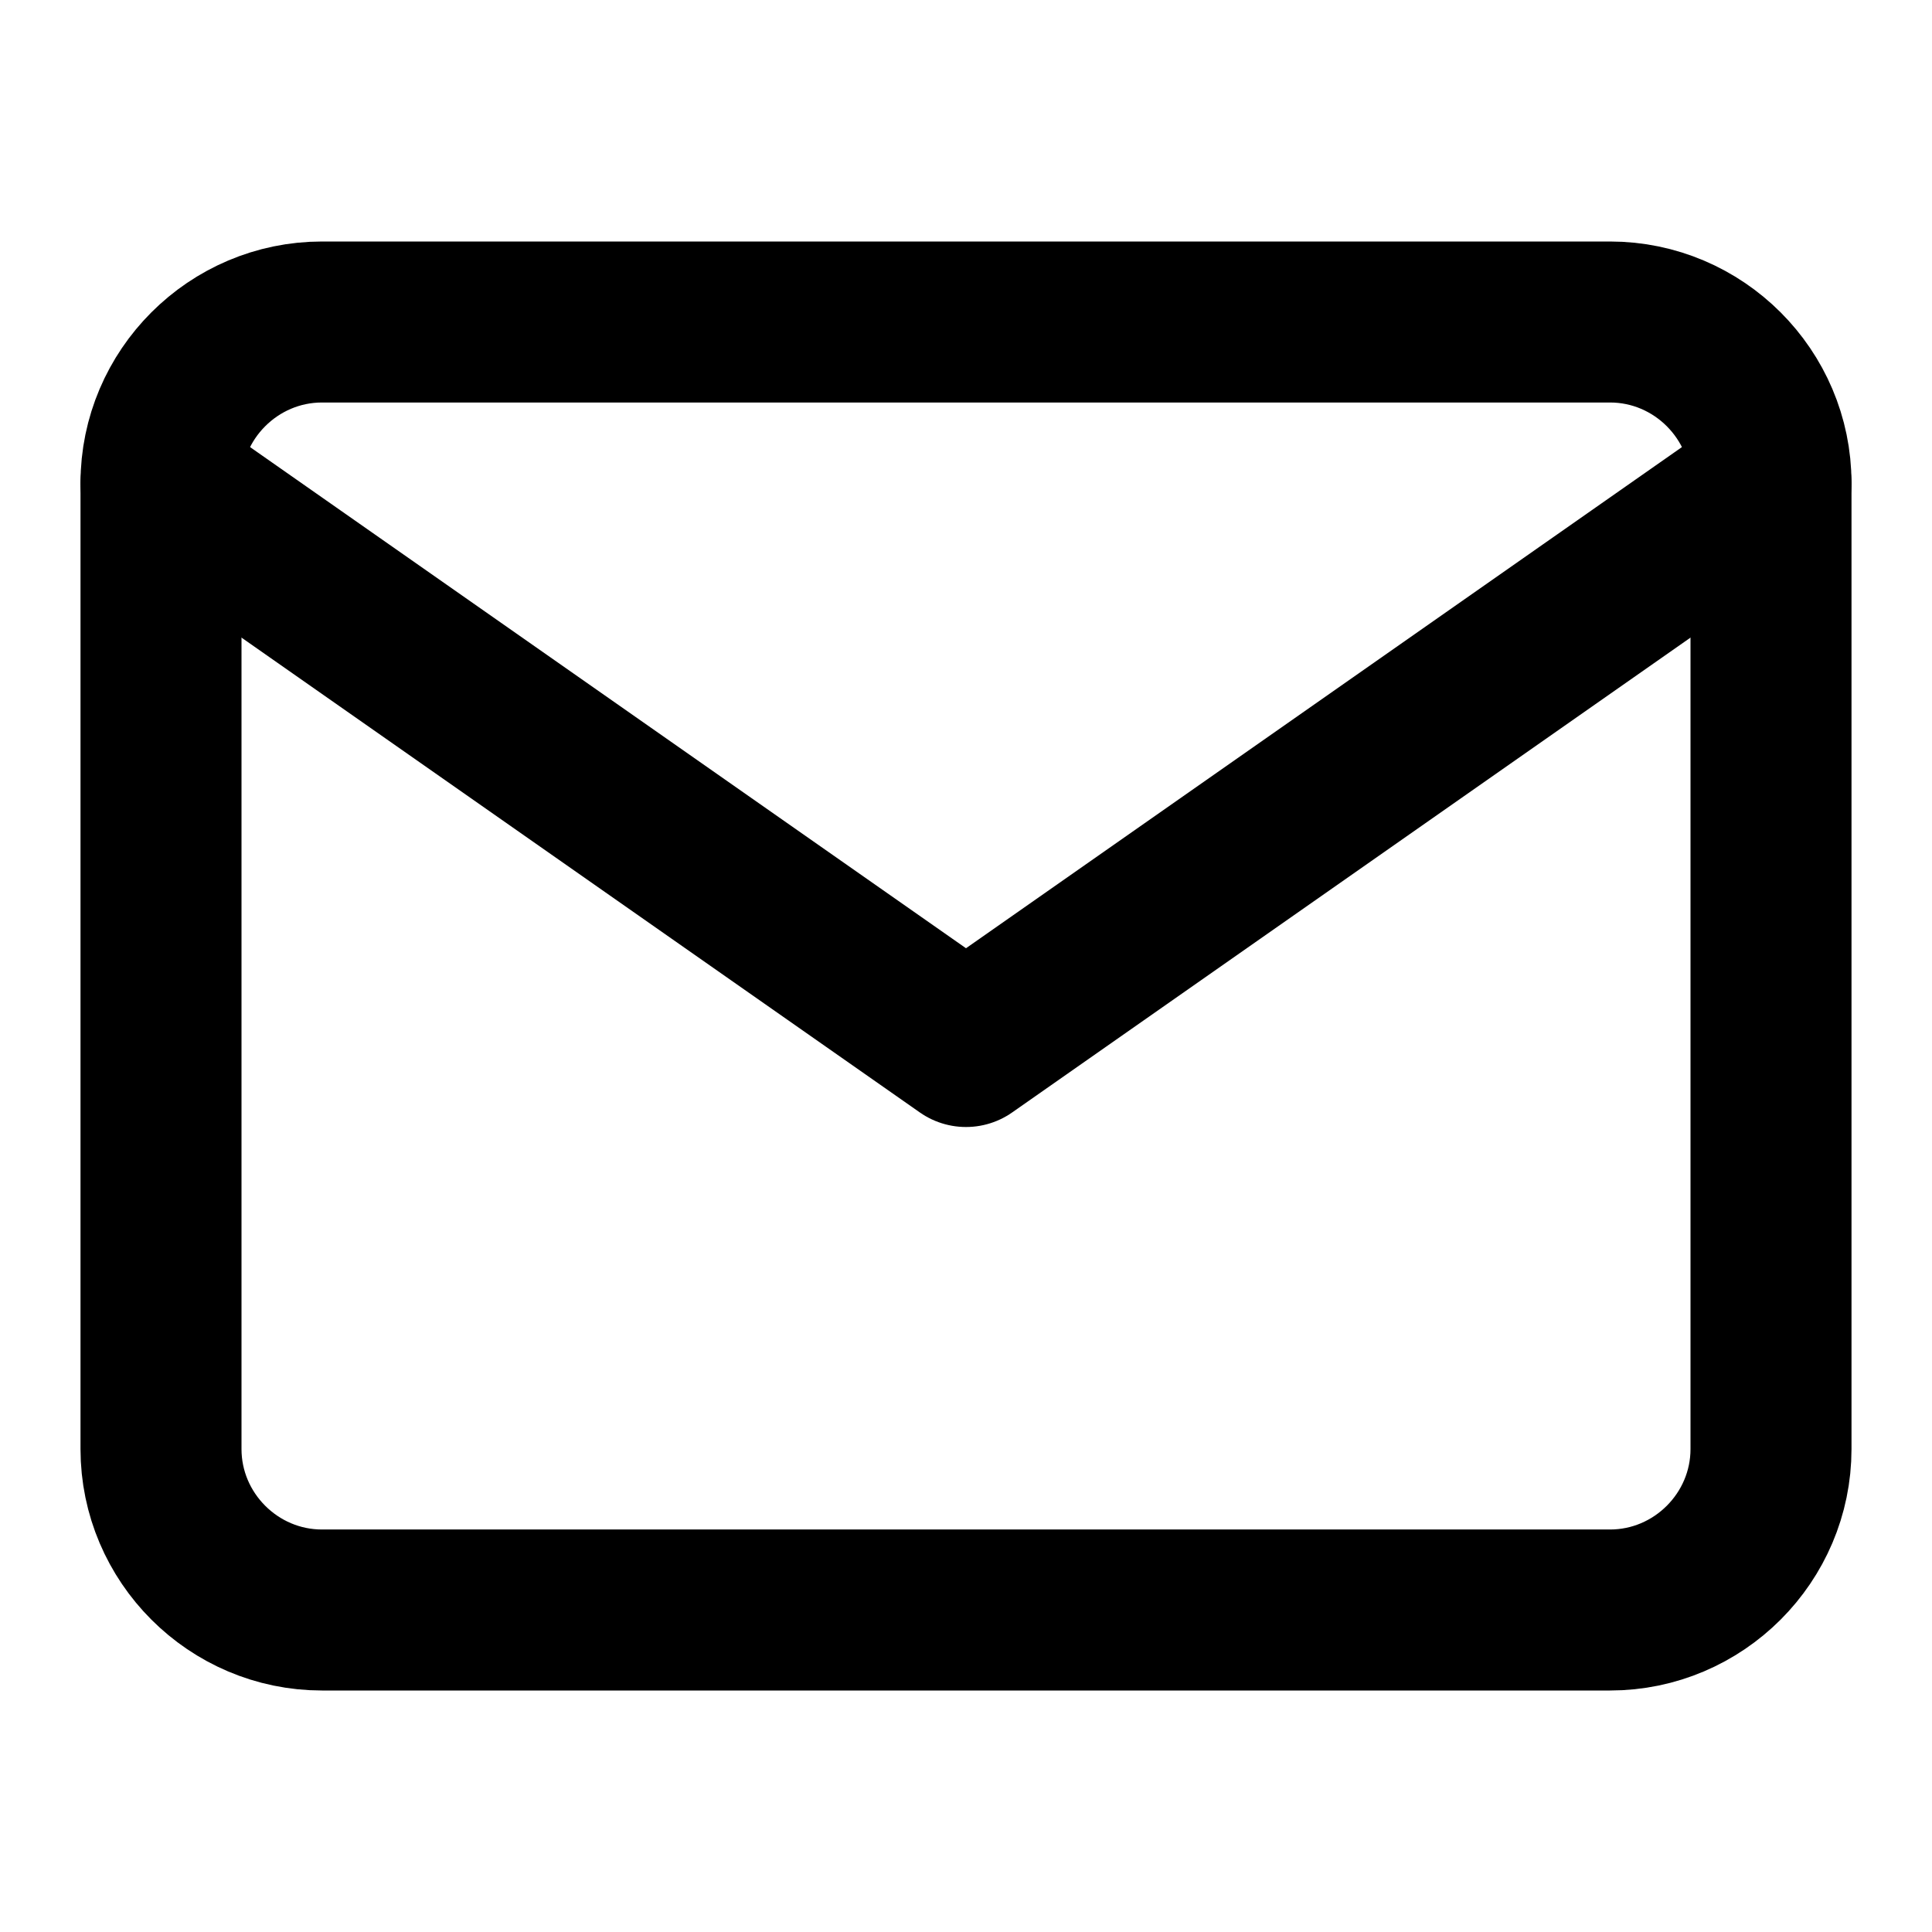
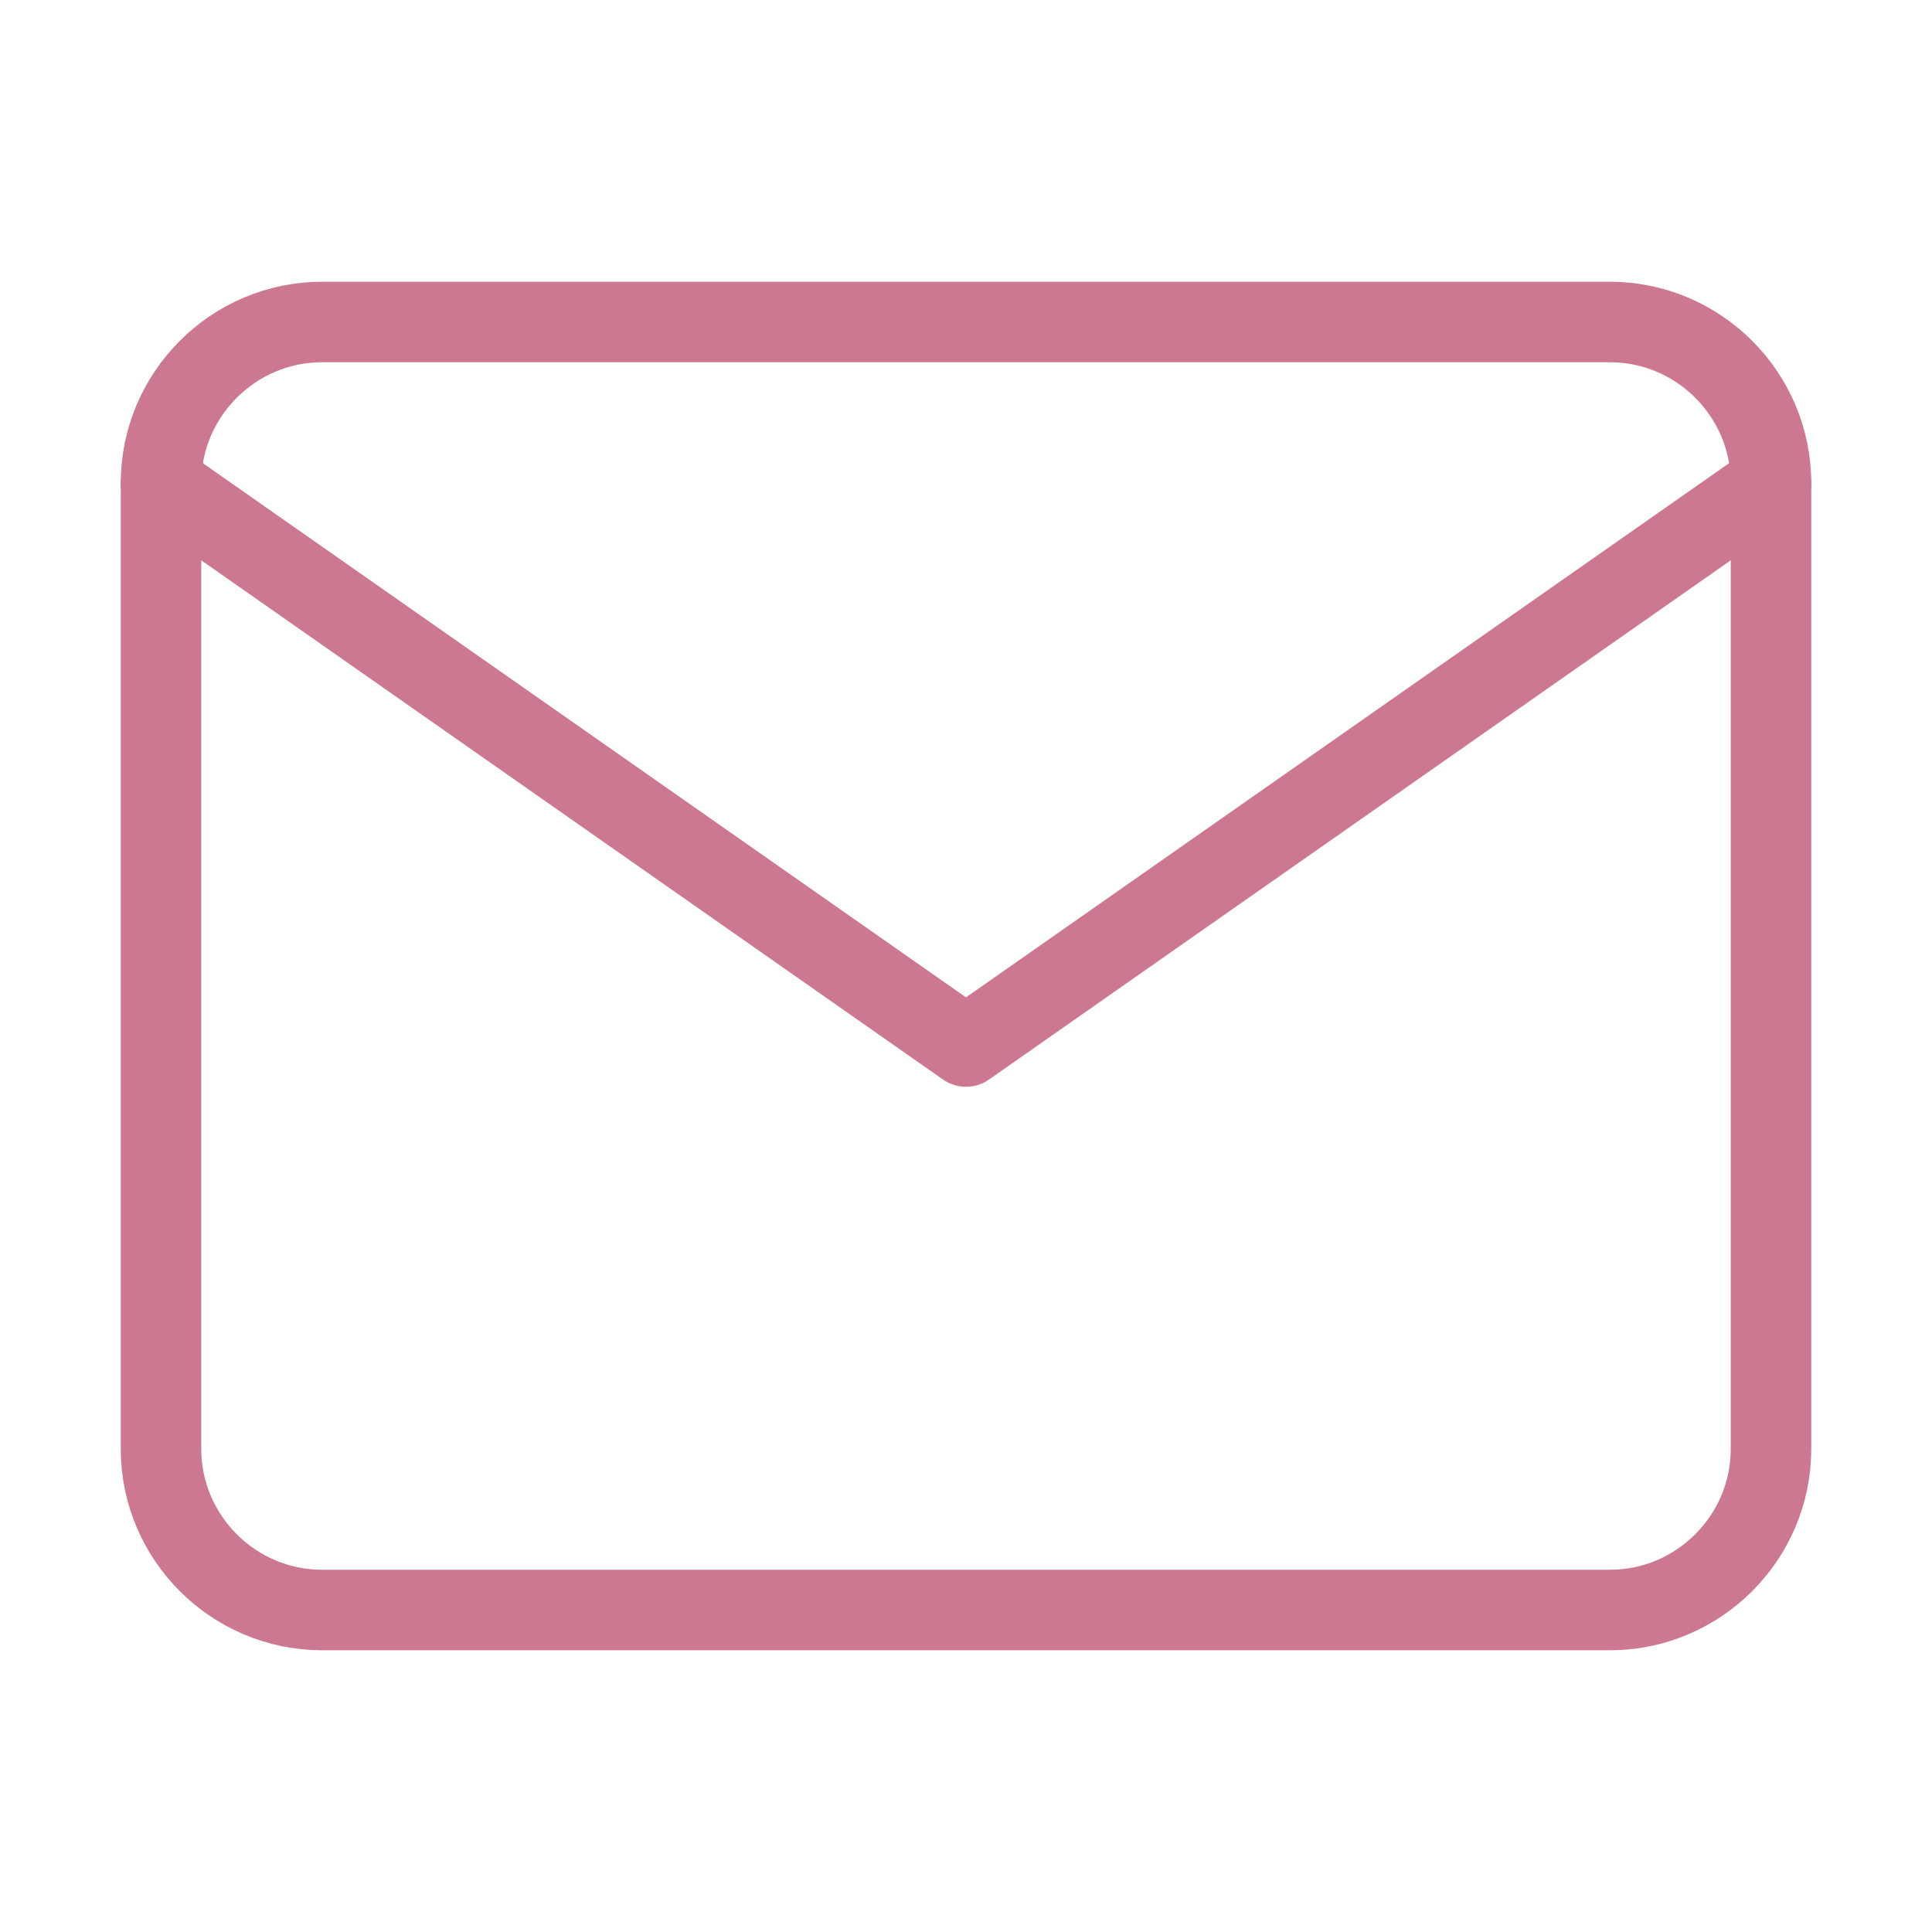
- <svg xmlns="http://www.w3.org/2000/svg" width="24" height="24" viewBox="0 0 24 24" fill="none" stroke="currentColor" stroke-width="2" stroke-linecap="round" stroke-linejoin="round" class="feather feather-mail">
+ <svg xmlns="http://www.w3.org/2000/svg" width="24" height="24" viewBox="0 0 24 24" fill="none" stroke="#cd7891" stroke-width="1" stroke-linecap="round" stroke-linejoin="round" class="feather feather-mail">
  <path d="M4 4h16c1.1 0 2 .9 2 2v12c0 1.1-.9 2-2 2H4c-1.1 0-2-.9-2-2V6c0-1.1.9-2 2-2z" />
  <polyline points="22,6 12,13 2,6" />
</svg>
